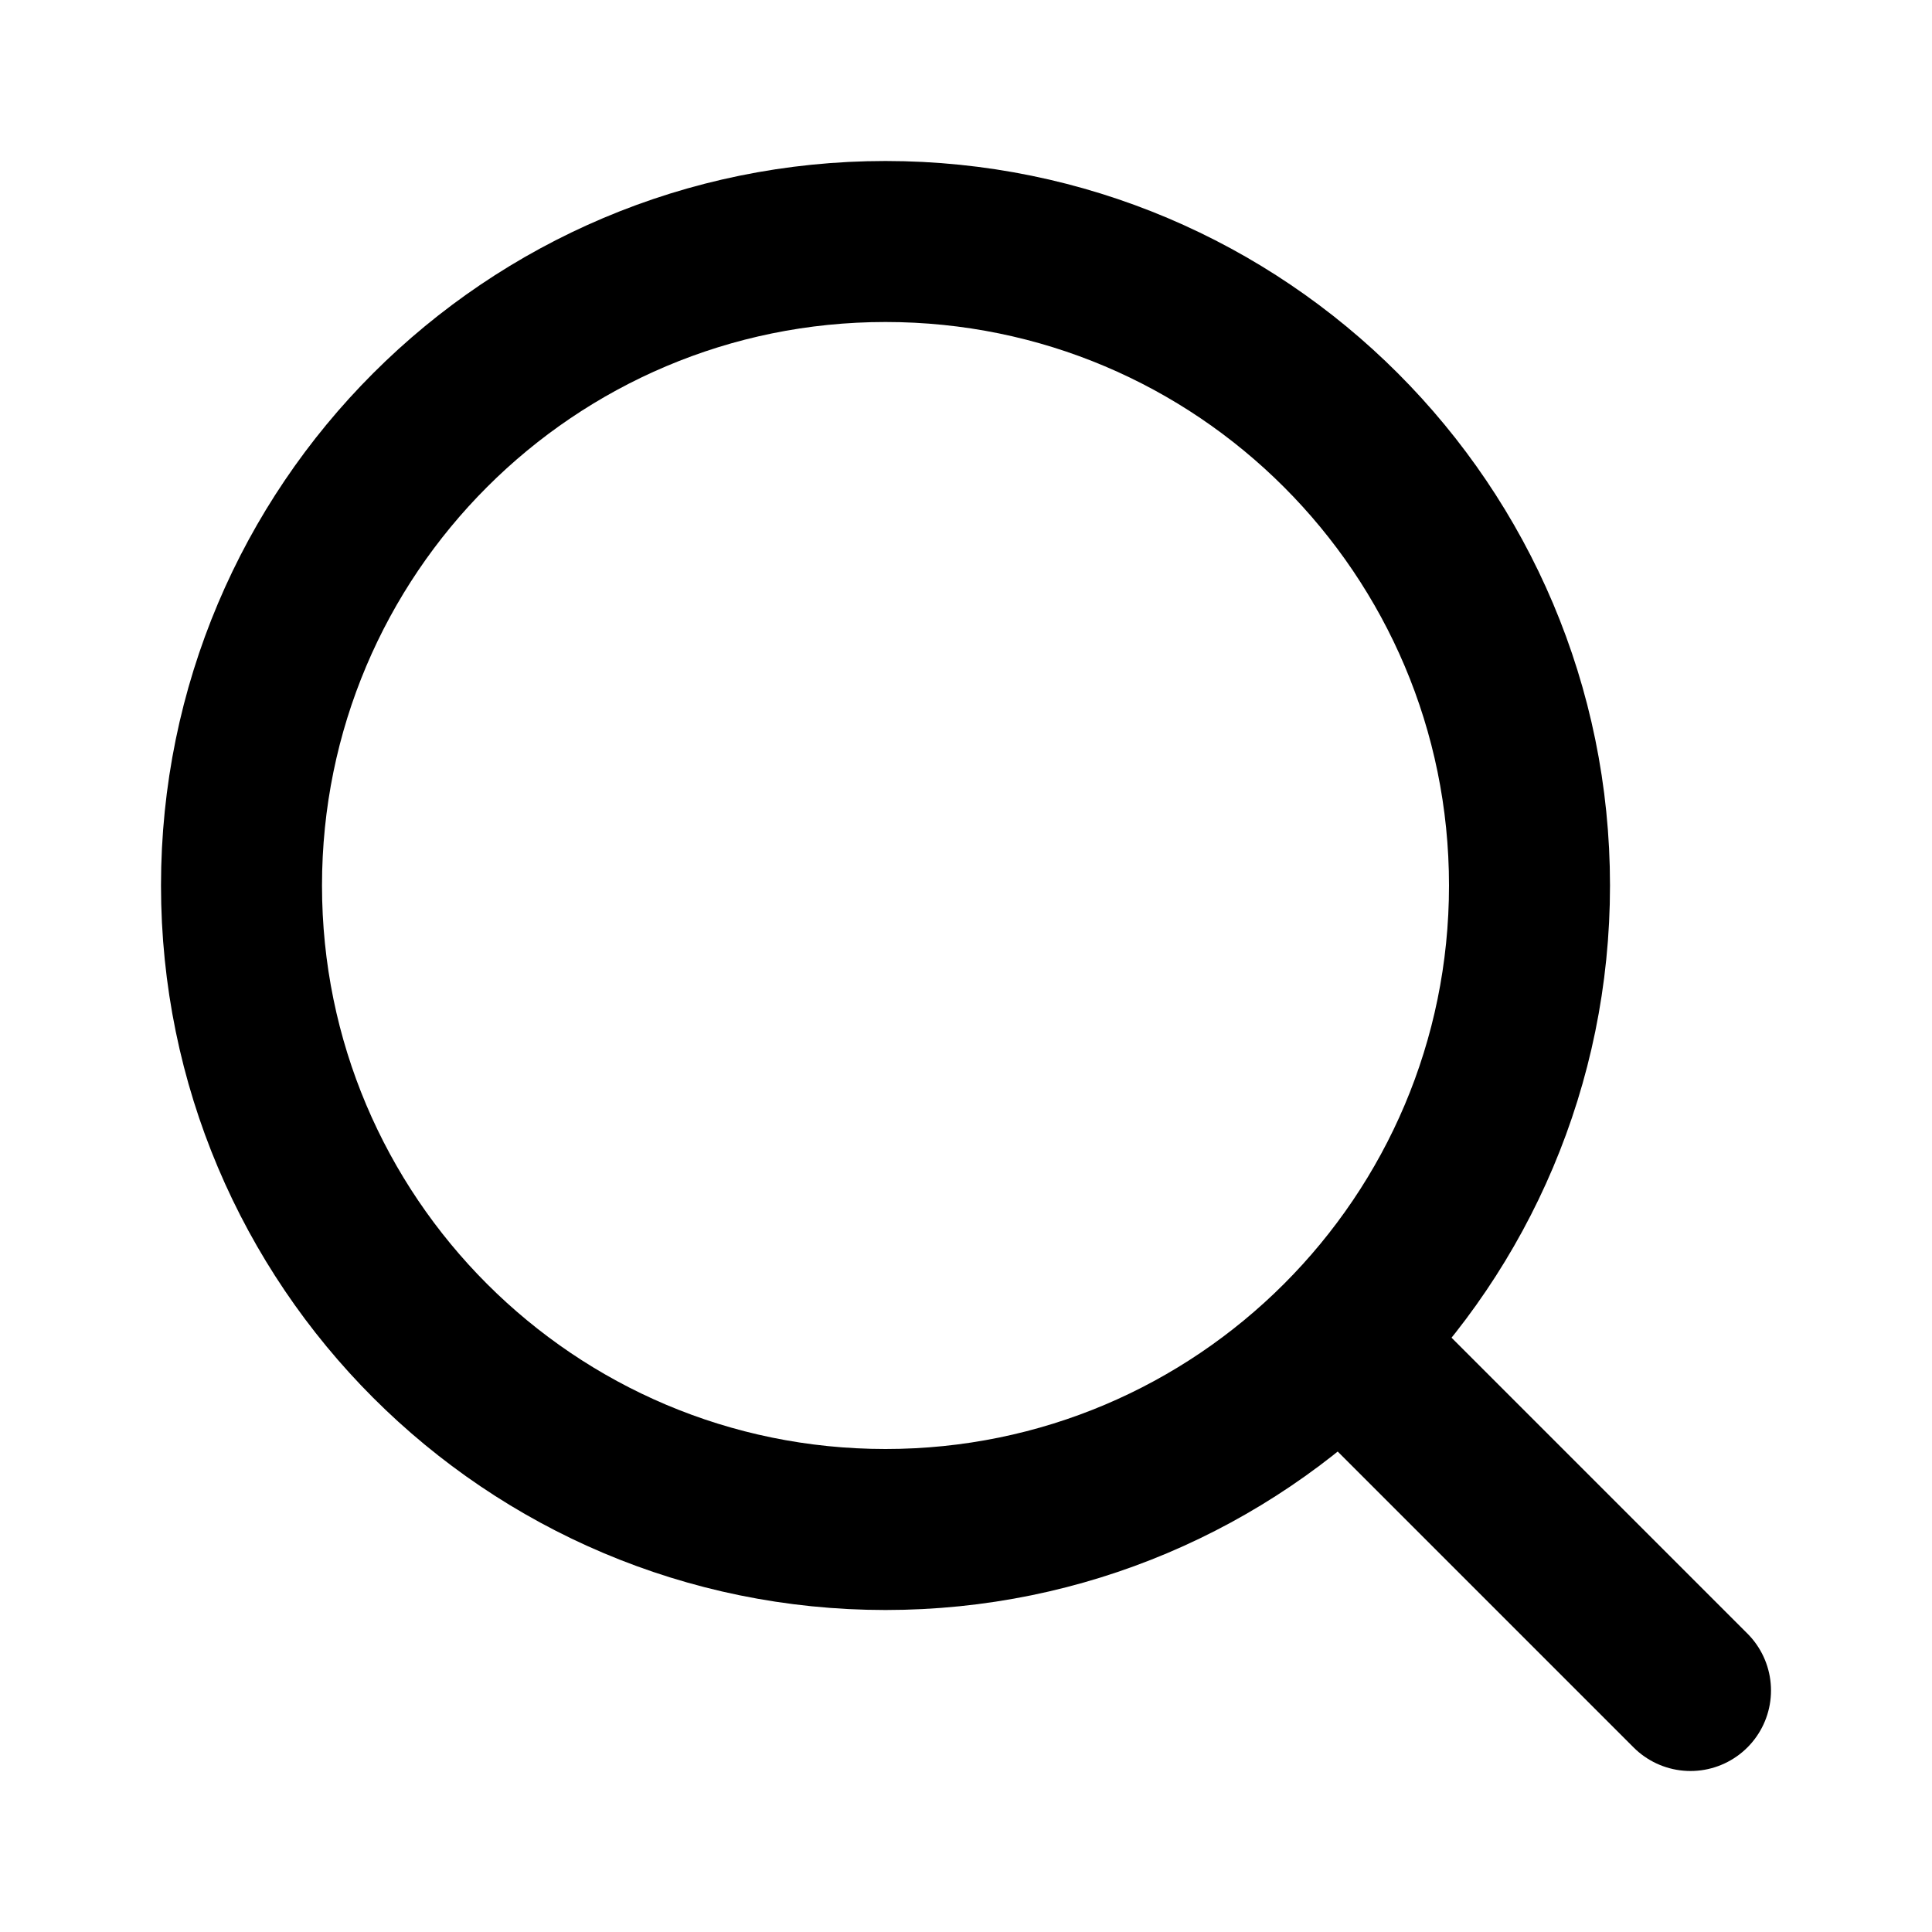
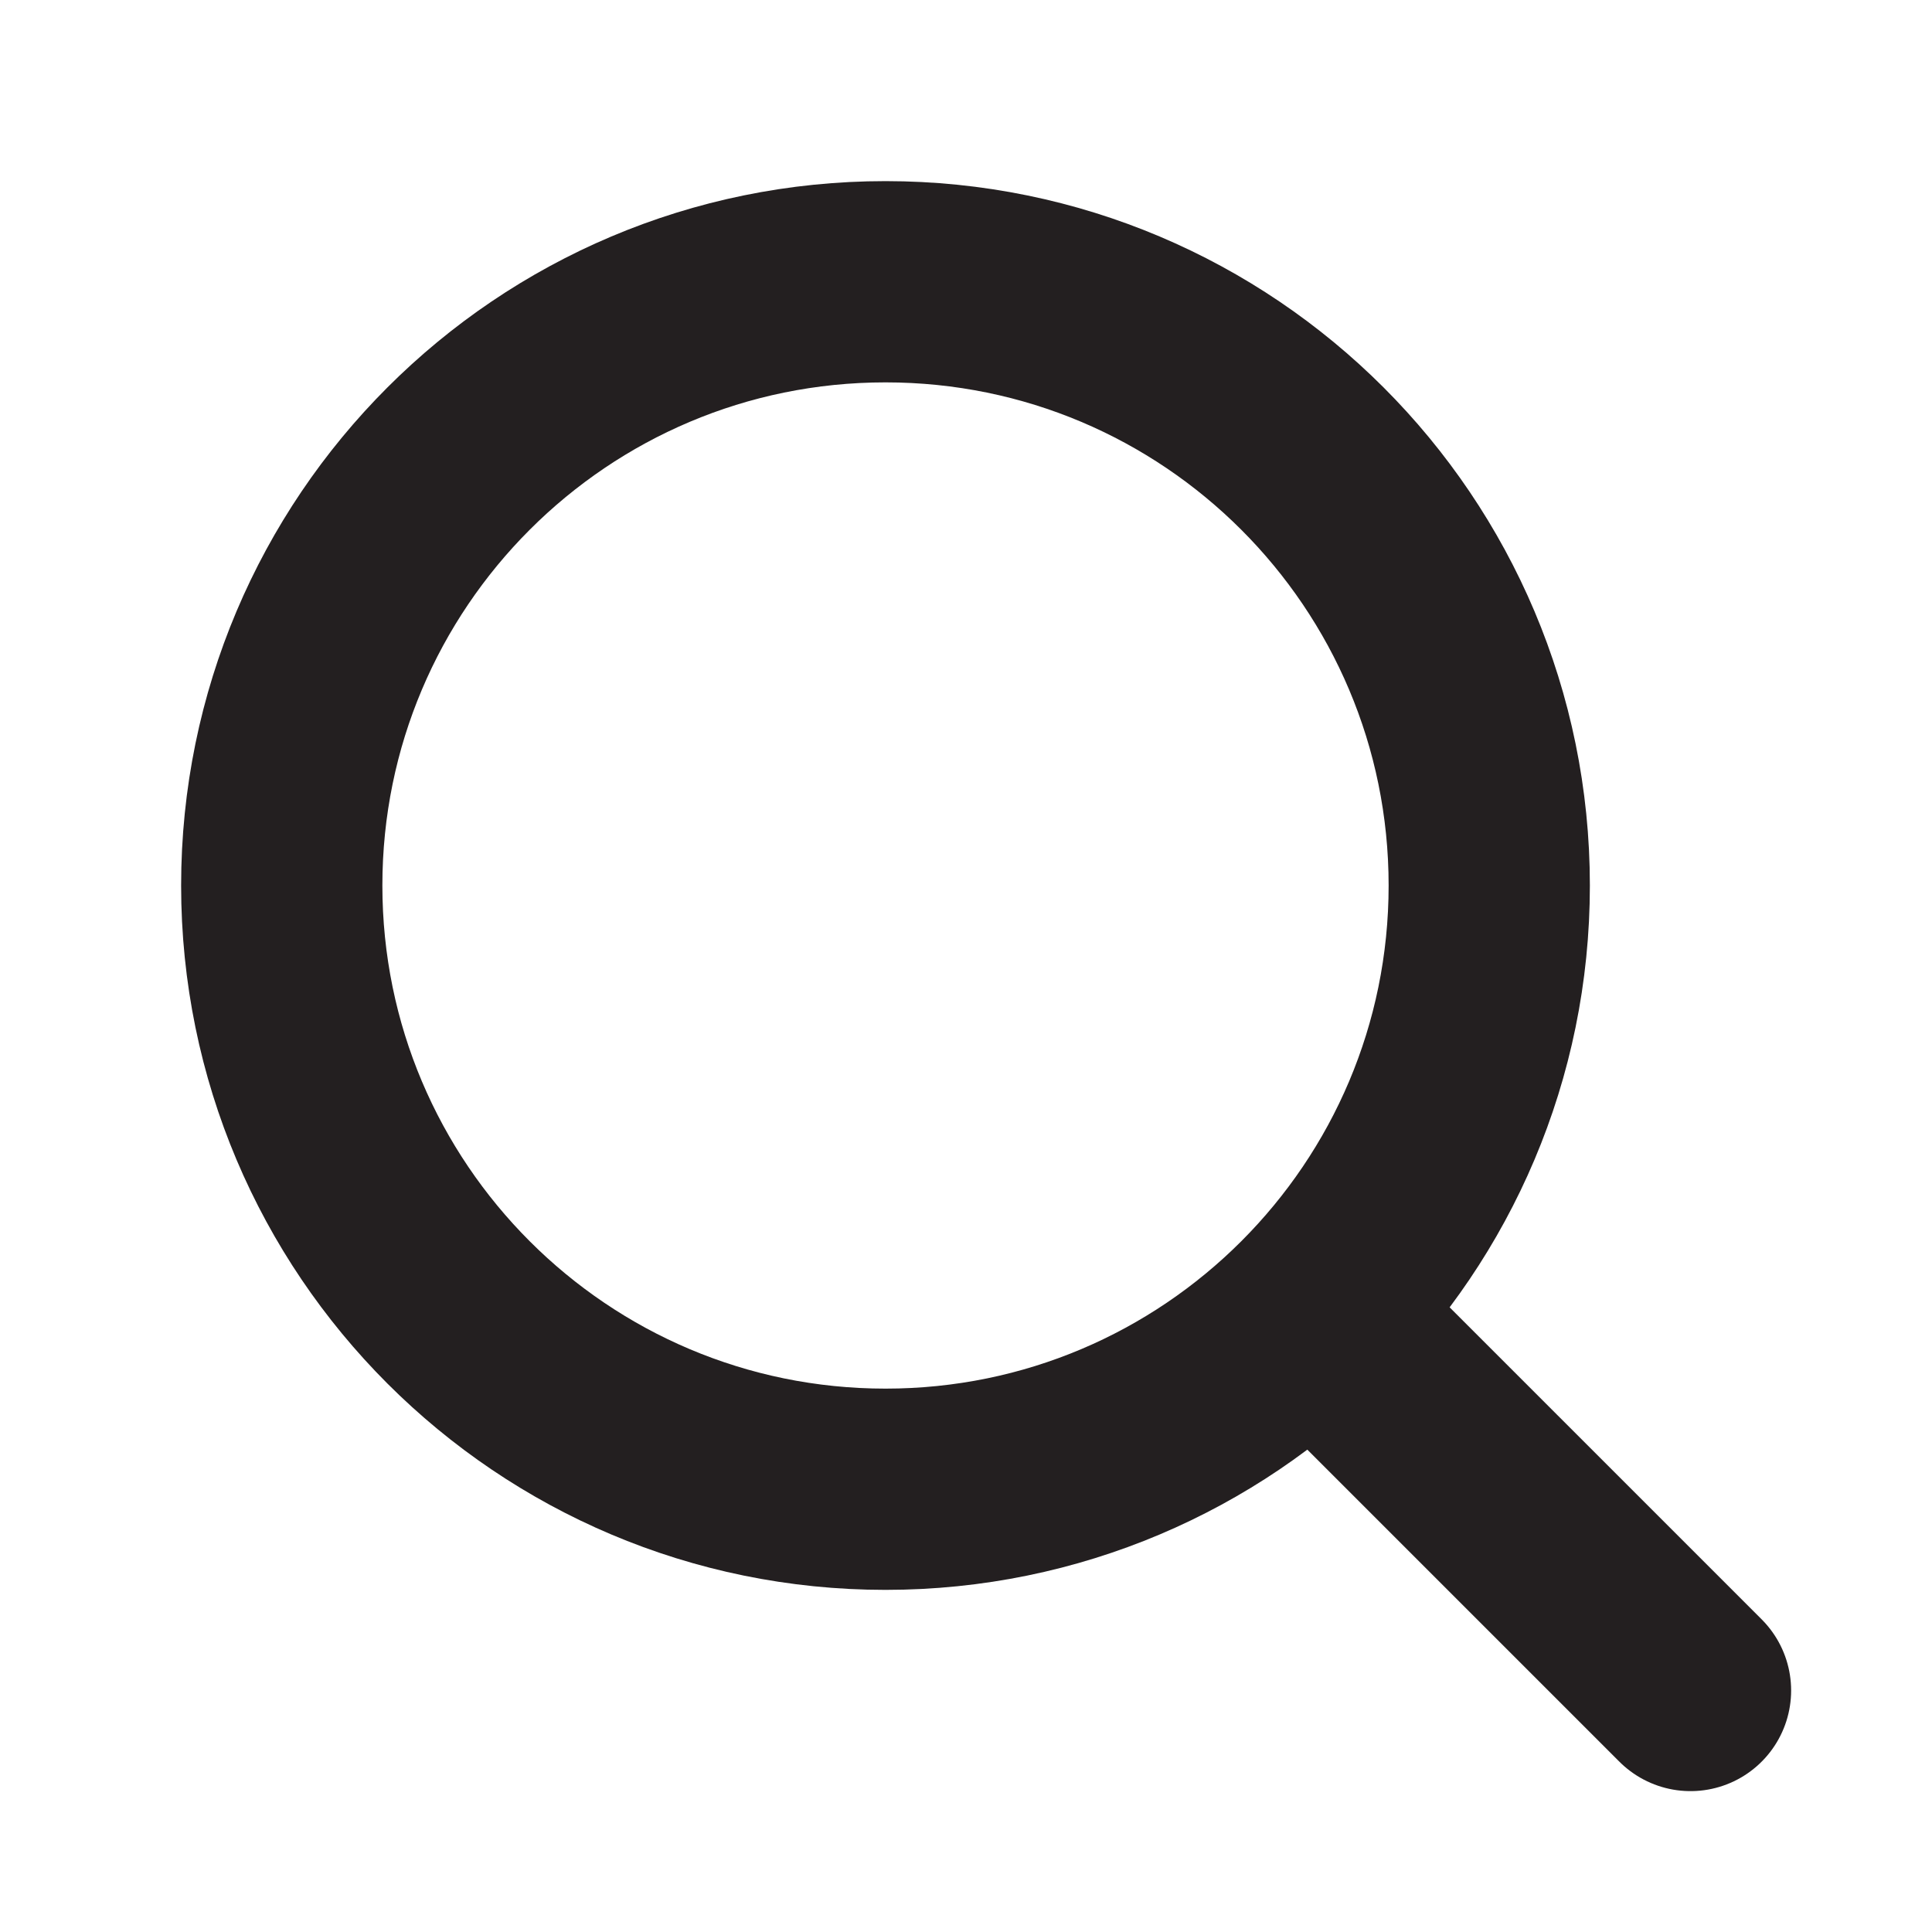
- <svg xmlns="http://www.w3.org/2000/svg" width="20" height="20" viewBox="0 0 24 24" fill="none" stroke="currentColor" stroke-width="2" stroke-linecap="round" stroke-linejoin="round">
-   <circle cx="11" cy="11" r="8" />
+ <svg xmlns="http://www.w3.org/2000/svg" width="24" height="24" viewBox="0 0 24 24" fill="none" stroke="#231F20" stroke-width="2.5" stroke-linecap="round" stroke-linejoin="round">
+   <circle cx="11" cy="11" r="7.5" />
  <path d="m21 21-4.3-4.3" />
</svg>
